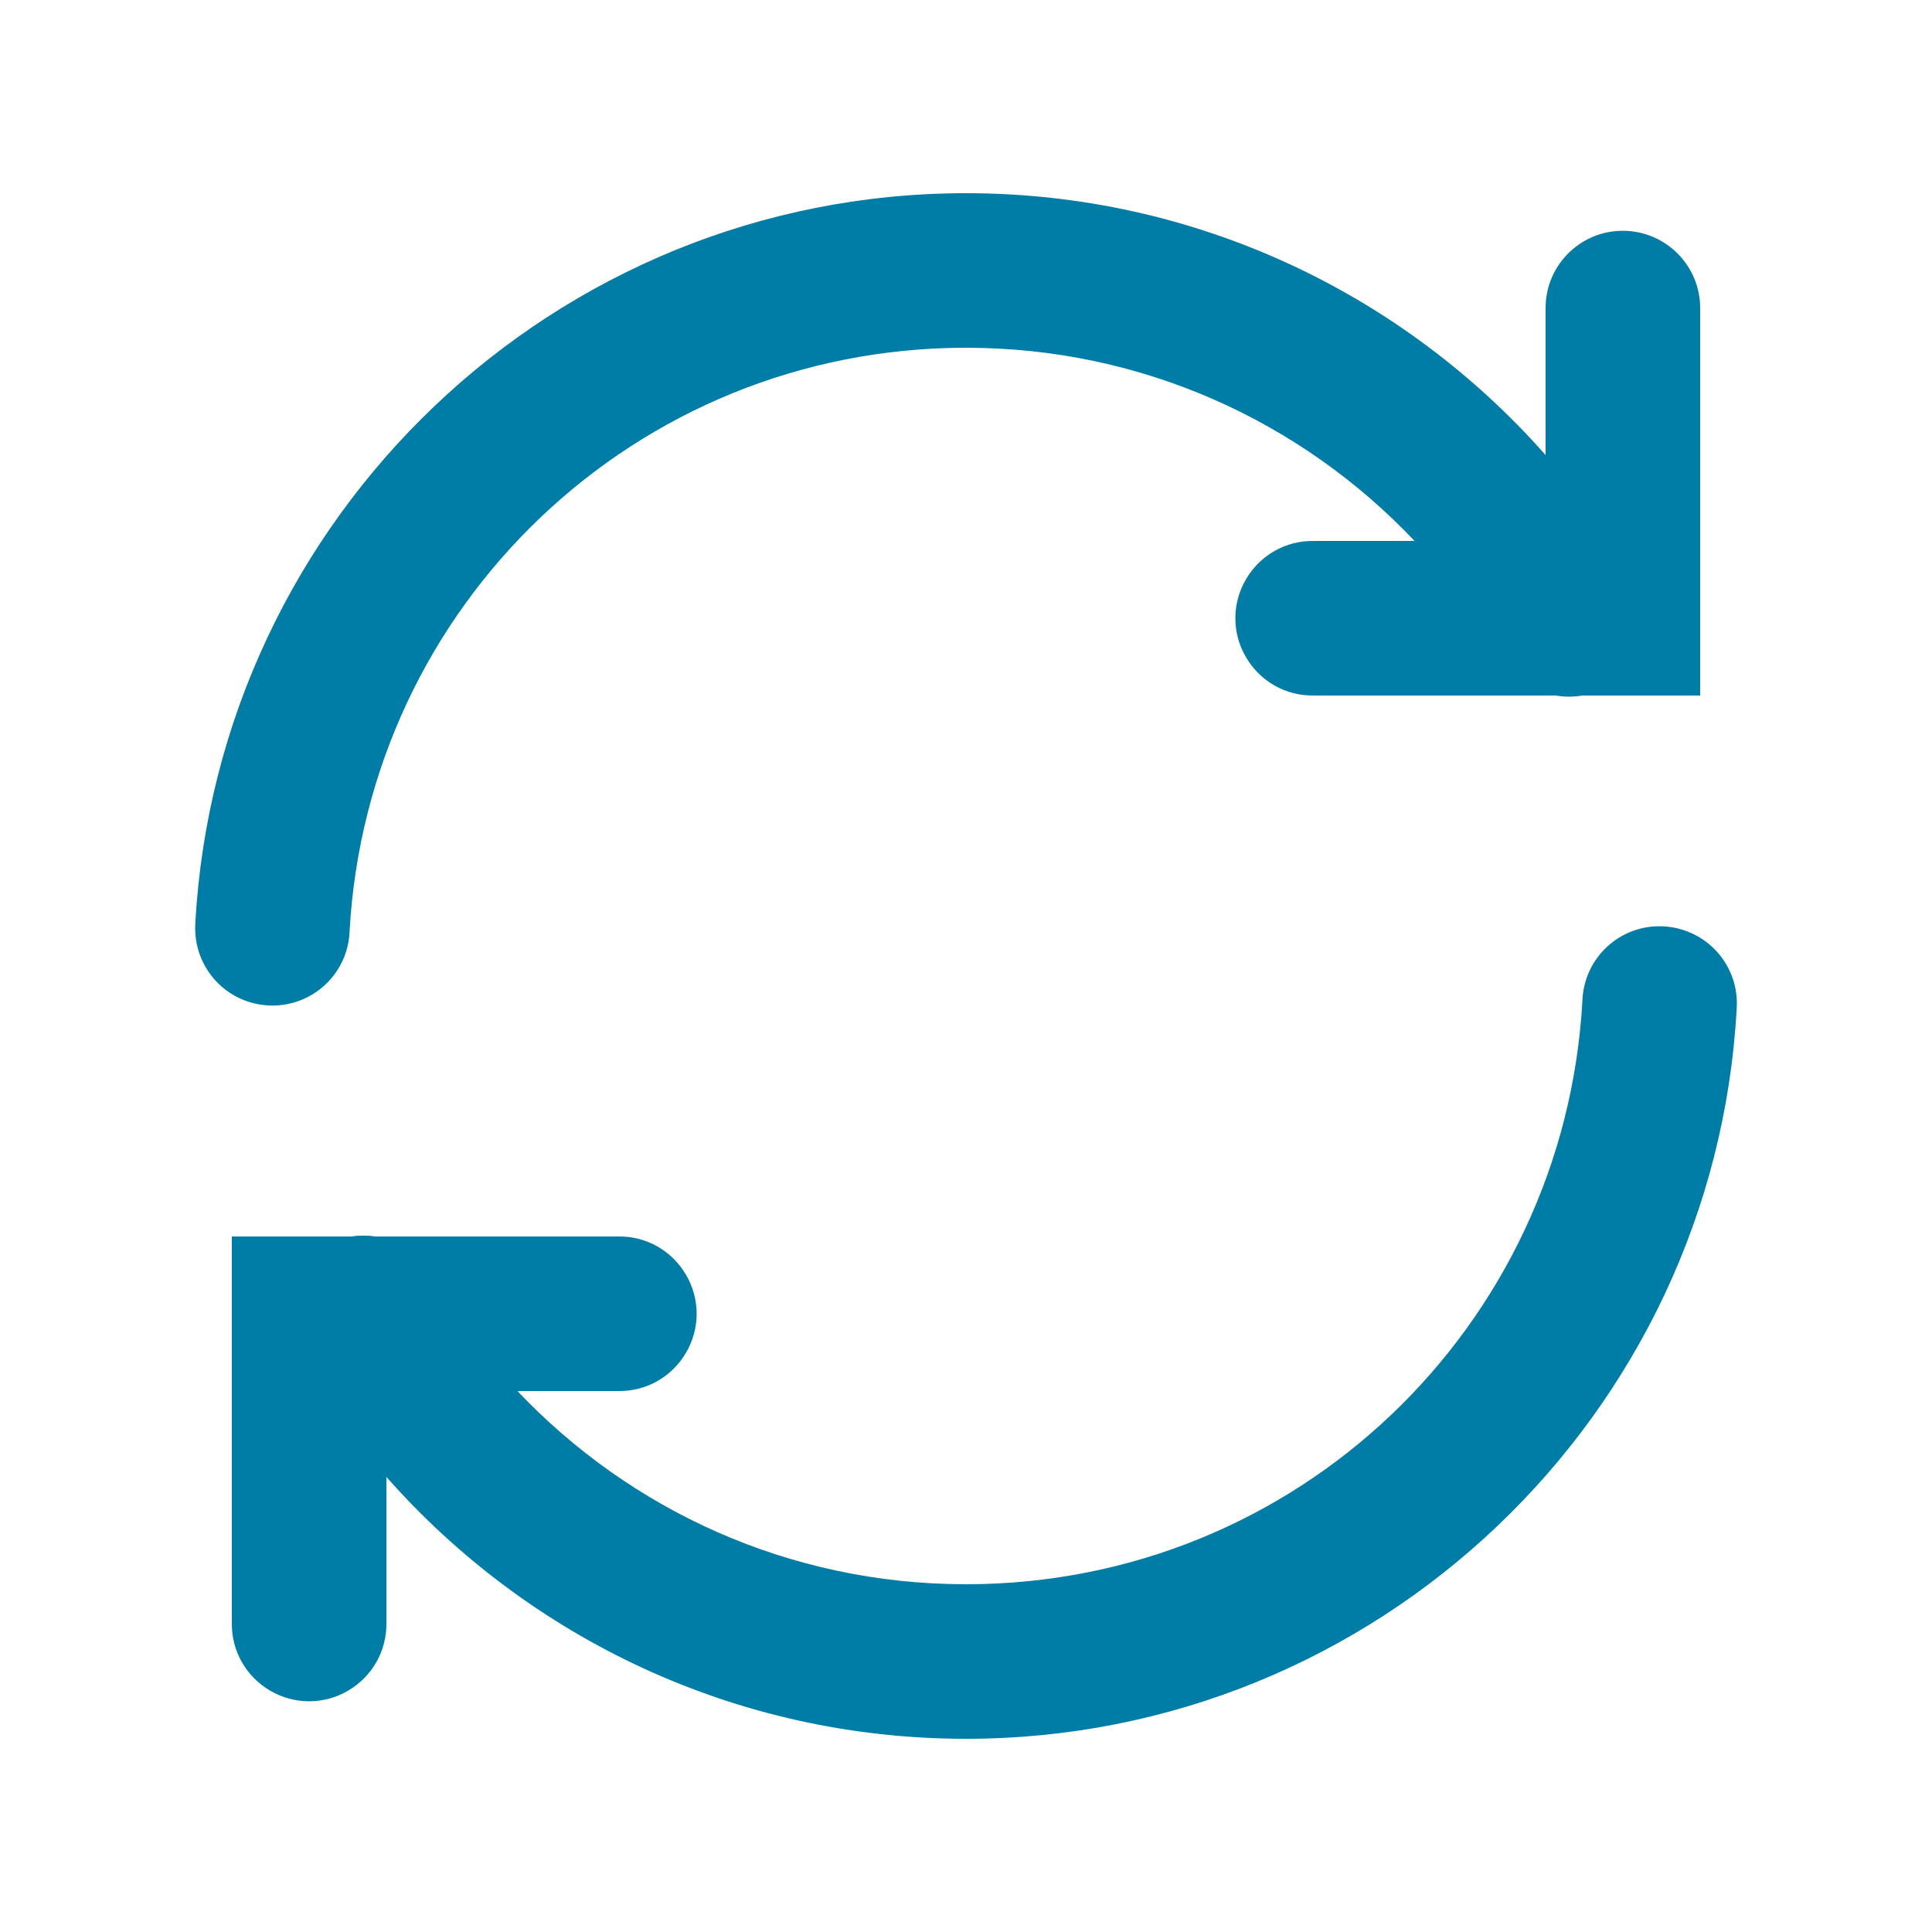
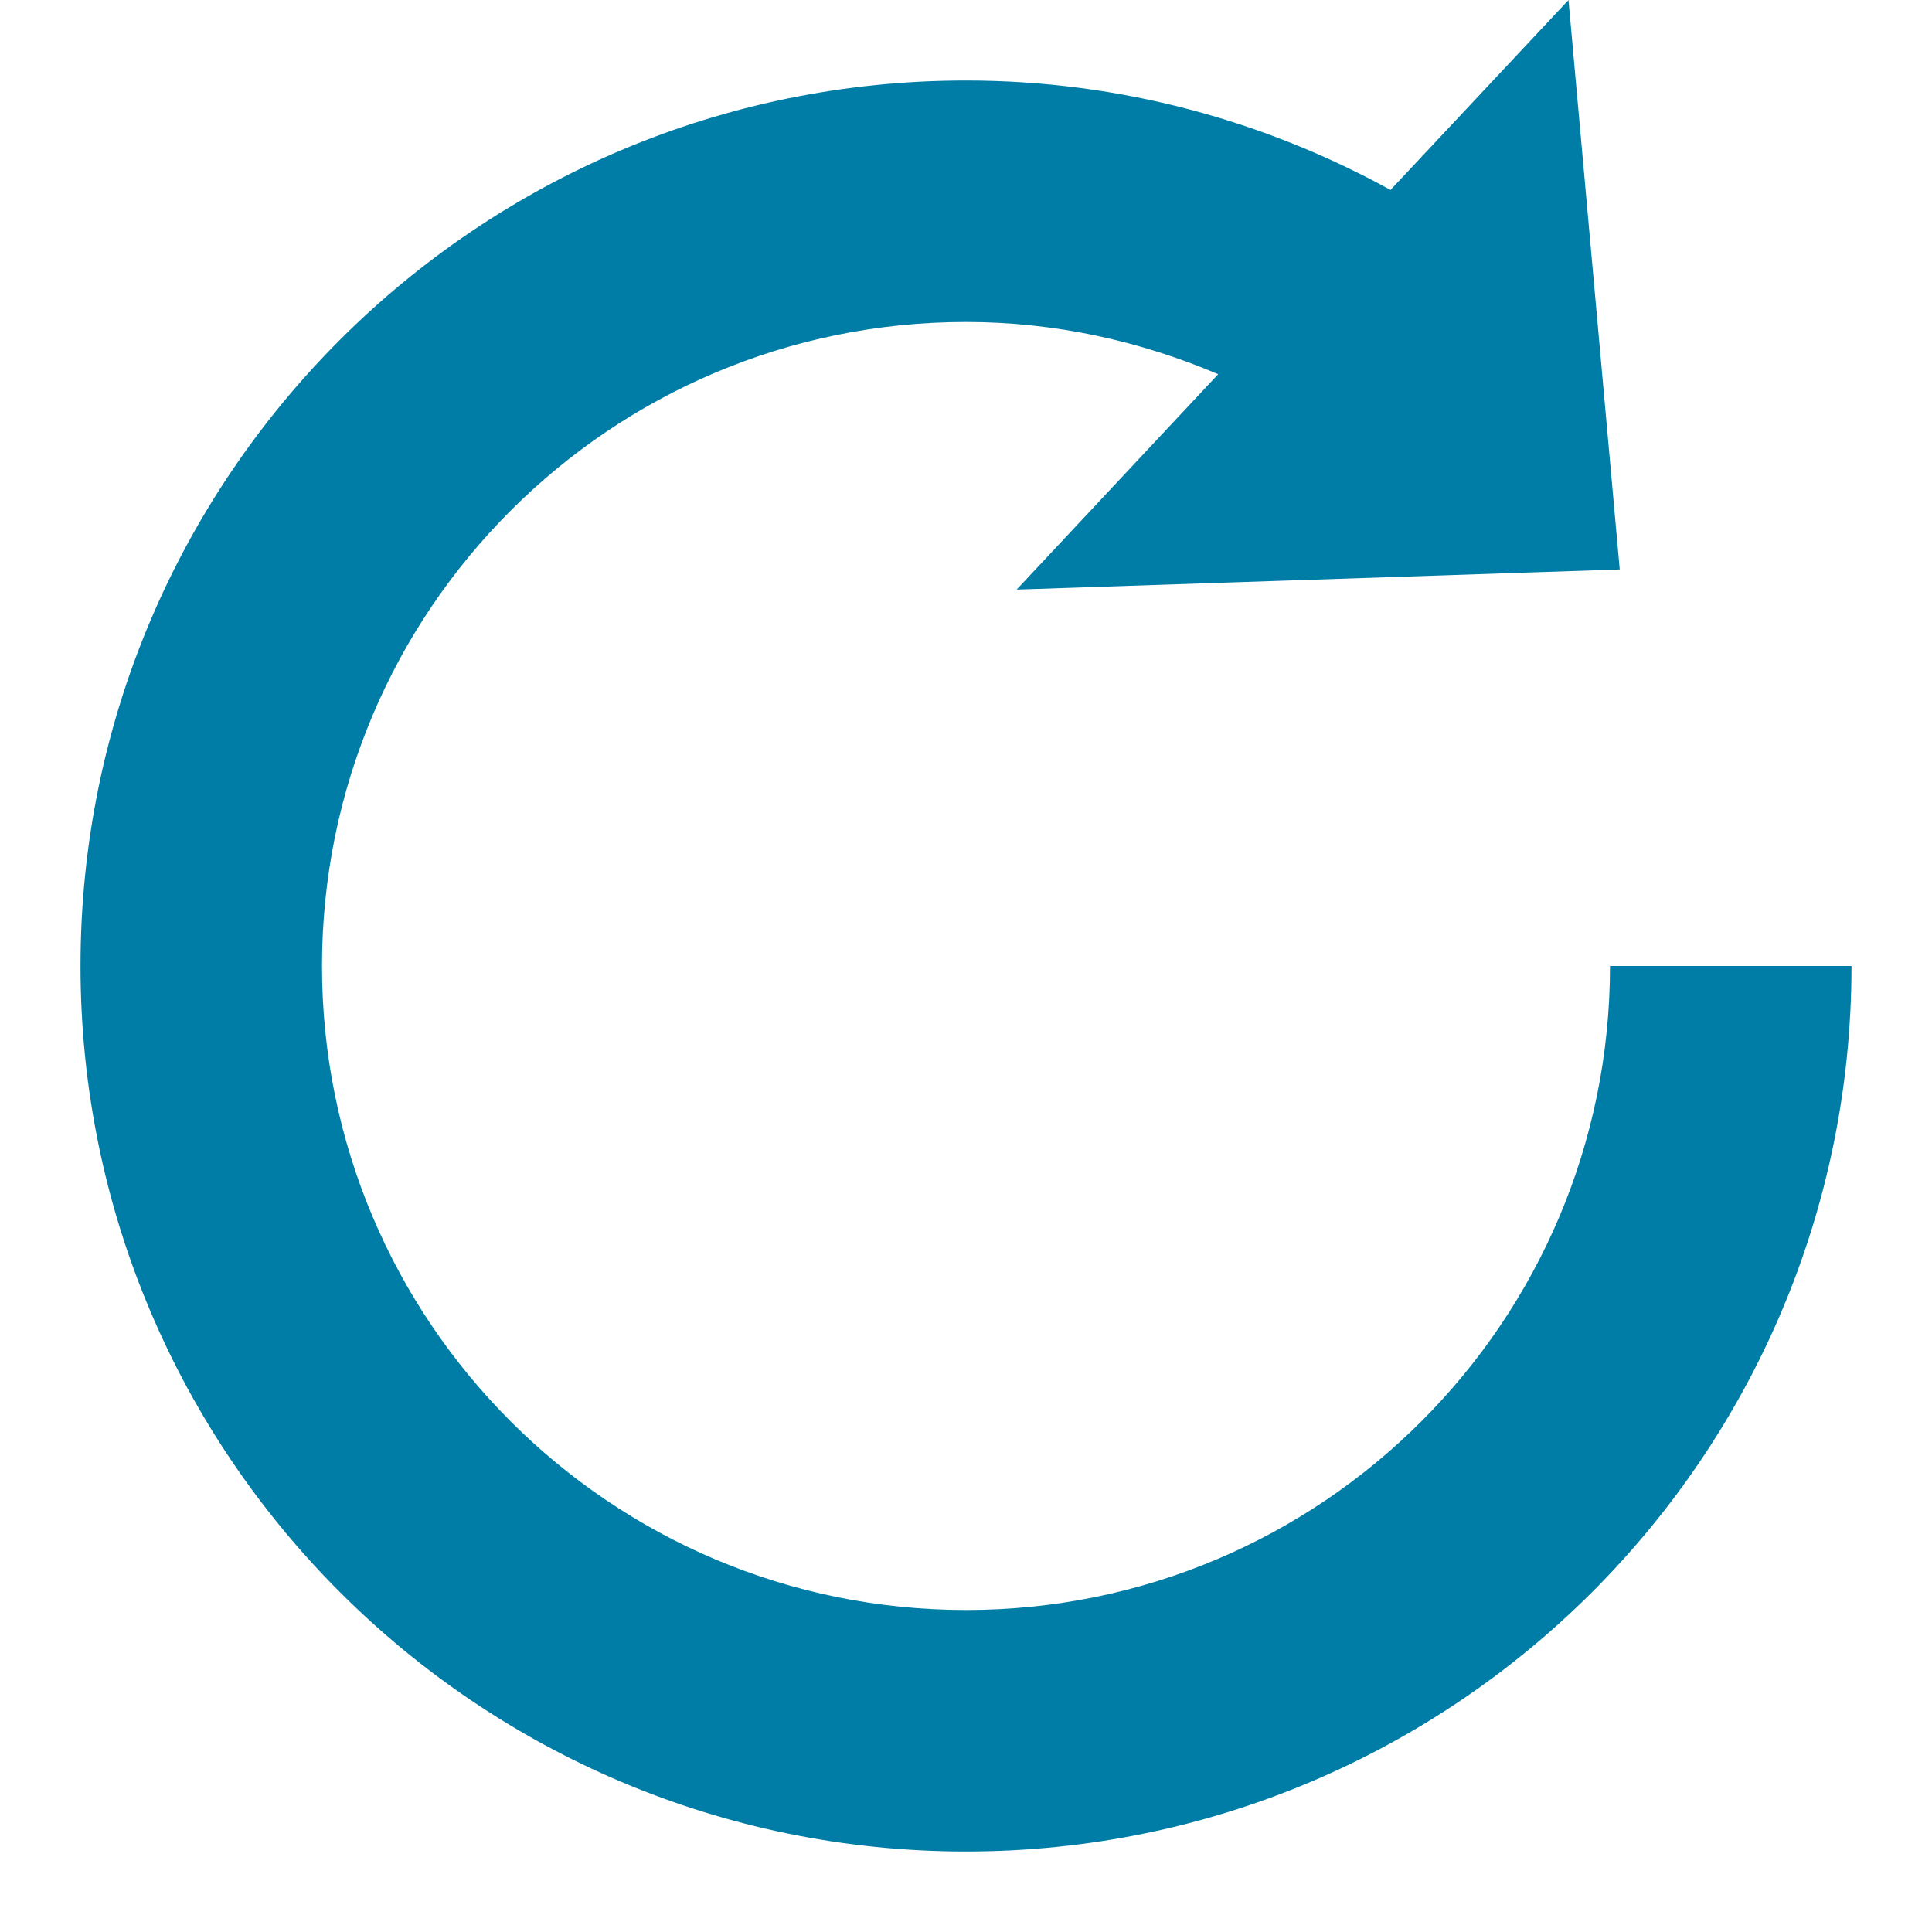
- <svg xmlns="http://www.w3.org/2000/svg" viewBox="0 0 50 50" version="1.1" width="50px" height="50px">
-   <g id="surface1">
-     <path style="fill:#007da6;" d="M 25 5 C 14.352 5 5.633 13.379 5.055 23.891 C 5.008 24.609 5.348 25.297 5.949 25.695 C 6.551 26.09 7.32 26.133 7.961 25.805 C 8.602 25.477 9.02 24.828 9.047 24.109 C 9.512 15.676 16.441 9 25 9 C 29.586 9 33.699 10.926 36.609 14 L 34 14 C 33.277 13.988 32.609 14.367 32.246 14.992 C 31.879 15.613 31.879 16.387 32.246 17.008 C 32.609 17.633 33.277 18.012 34 18 L 40.262 18 C 40.488 18.039 40.719 18.039 40.949 18 L 44 18 L 44 8 C 44.008 7.461 43.797 6.941 43.414 6.559 C 43.031 6.176 42.512 5.965 41.969 5.973 C 40.867 5.988 39.984 6.895 40 8 L 40 11.777 C 36.332 7.621 30.965 5 25 5 Z M 43.031 23.973 C 41.926 23.926 40.996 24.785 40.953 25.891 C 40.488 34.324 33.559 41 25 41 C 20.414 41 16.305 39.074 13.391 36 L 16 36 C 16.723 36.012 17.391 35.633 17.754 35.008 C 18.121 34.387 18.121 33.613 17.754 32.992 C 17.391 32.367 16.723 31.988 16 32 L 9.719 32 C 9.508 31.969 9.297 31.969 9.086 32 L 6 32 L 6 42 C 5.988 42.723 6.367 43.391 6.992 43.754 C 7.613 44.121 8.387 44.121 9.008 43.754 C 9.633 43.391 10.012 42.723 10 42 L 10 38.223 C 13.668 42.379 19.035 45 25 45 C 35.648 45 44.367 36.621 44.945 26.109 C 44.984 25.57 44.801 25.039 44.441 24.637 C 44.078 24.234 43.57 23.996 43.031 23.973 Z " />
+ <svg xmlns="http://www.w3.org/2000/svg" width="48px" height="48px" viewBox="0 0 48 48" version="1.1" fill="#007da6">
+   <g id="surface201560">
+     <path style=" stroke:none;fill-rule:evenodd;fill:#007da6;fill-opacity:1;" d="M 40 24 C 40 32.836 32.836 40 24 40 C 15.164 40 8 32.836 8 24 C 8 15.164 15.164 8 24 8 C 26.227 8 28.336 8.477 30.266 9.297 L 25.258 14.648 L 40.242 14.148 L 38.969 0 L 34.547 4.719 C 31.422 3 27.828 2 24 2 C 11.852 2 2 11.852 2 24 C 2 36.148 11.852 46 24 46 C 36.148 46 46 36.148 46 24 Z M 40 24 " />
  </g>
</svg>
